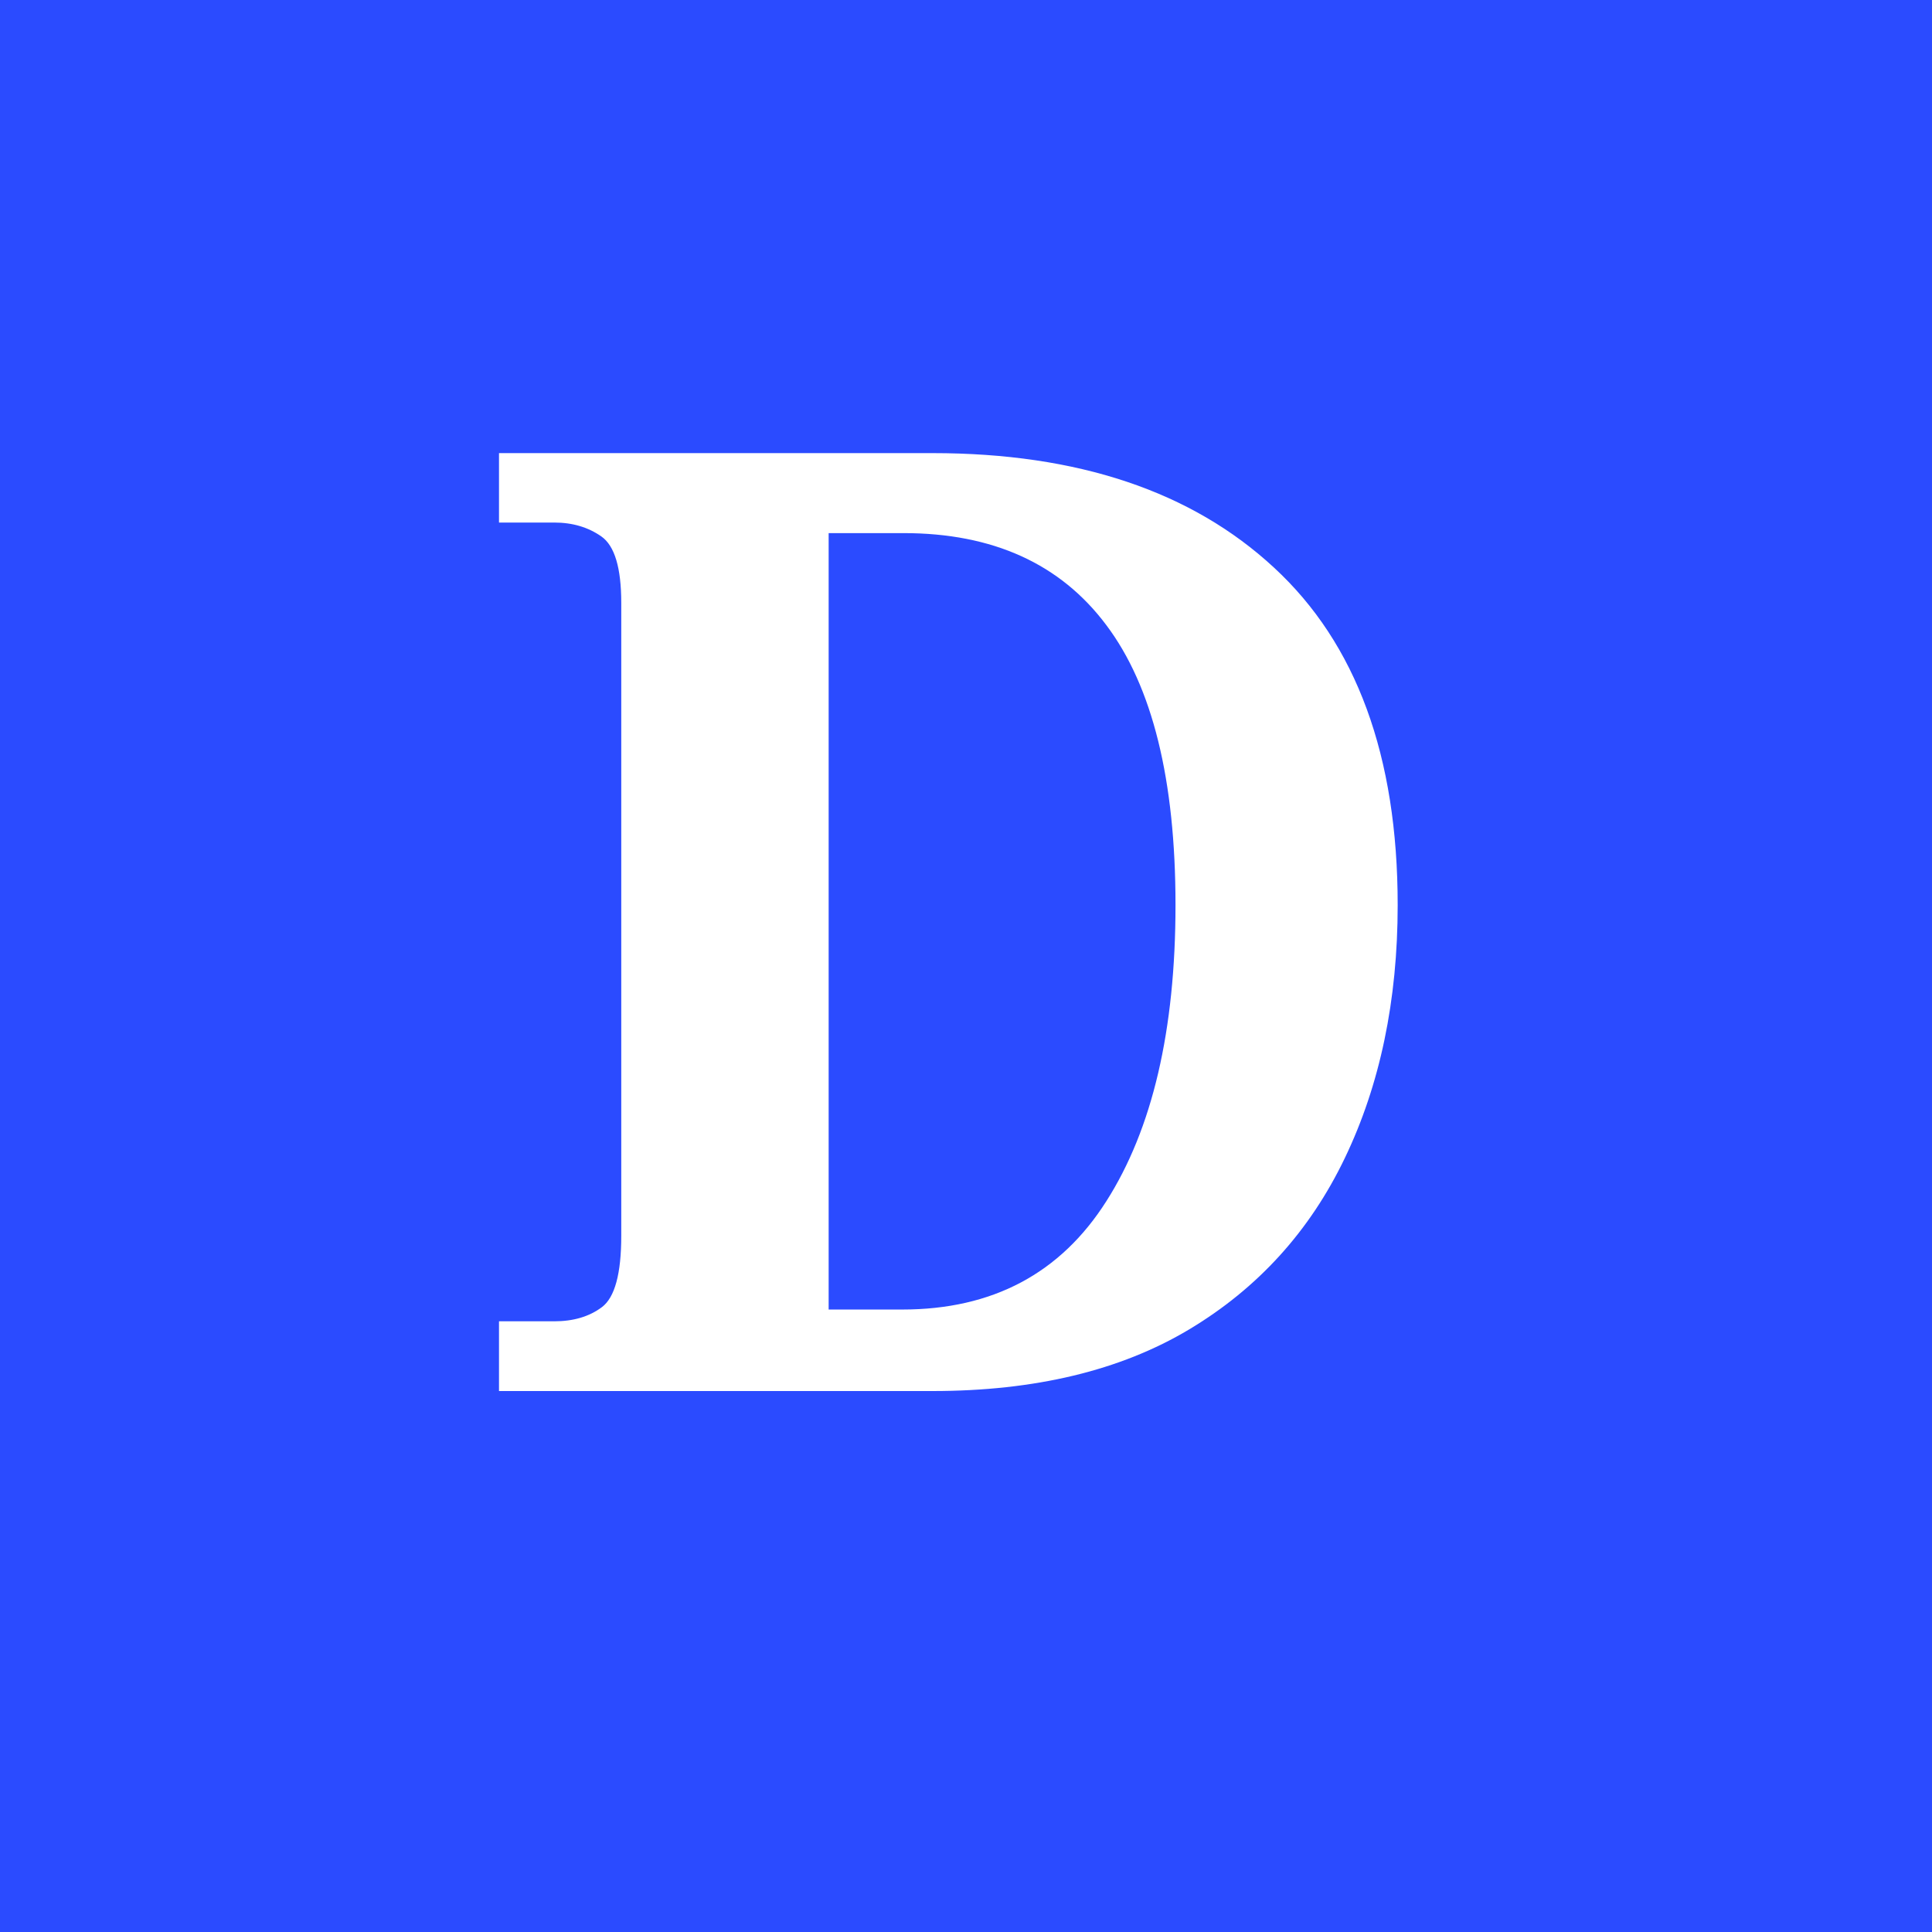
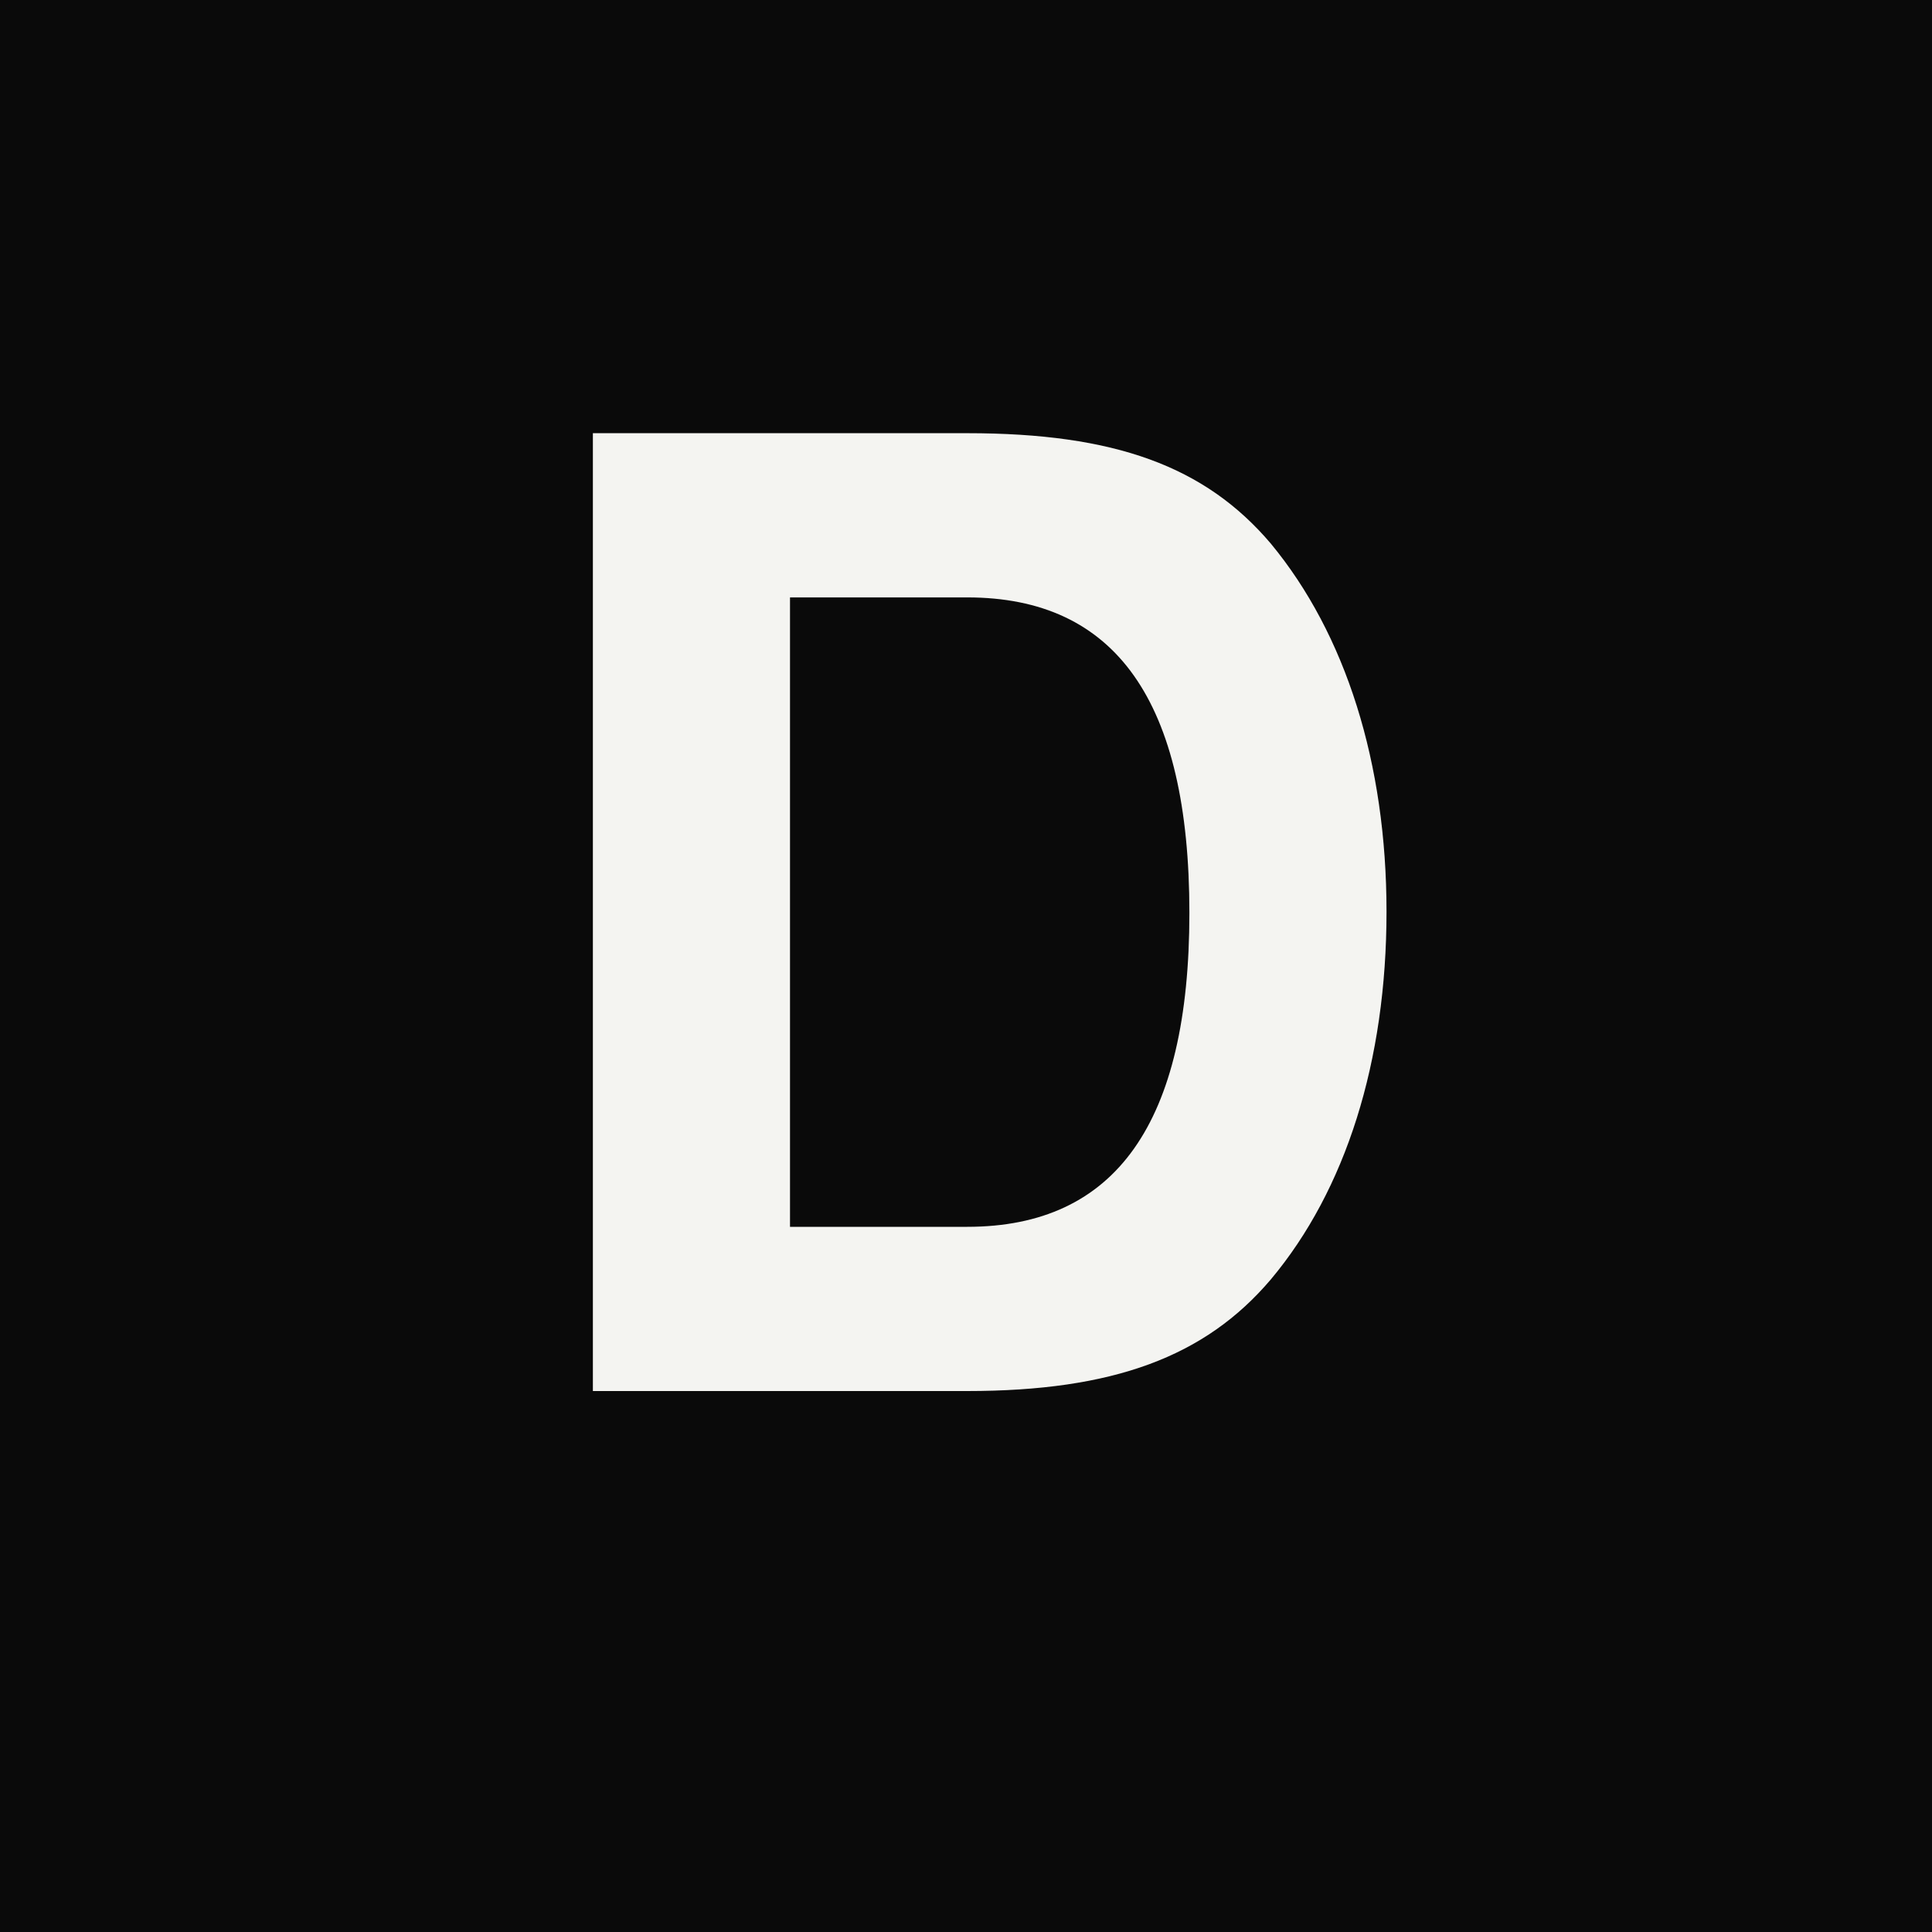
<svg xmlns="http://www.w3.org/2000/svg" viewBox="0 0 100 100">
-   <rect width="100" height="100" fill="#2B4BFF" />
-   <text x="50" y="72" text-anchor="middle" font-family="Georgia, serif" font-size="68" font-weight="700" fill="#ffffff">D</text>
+   <rect width="100" height="100" fill="#0A0A0A" />
+   <text x="50" y="72" text-anchor="middle" font-family="Archivo, 'Arial Black', Helvetica, Arial, sans-serif" font-size="68" font-weight="900" fill="#F4F4F1">D</text>
</svg>
